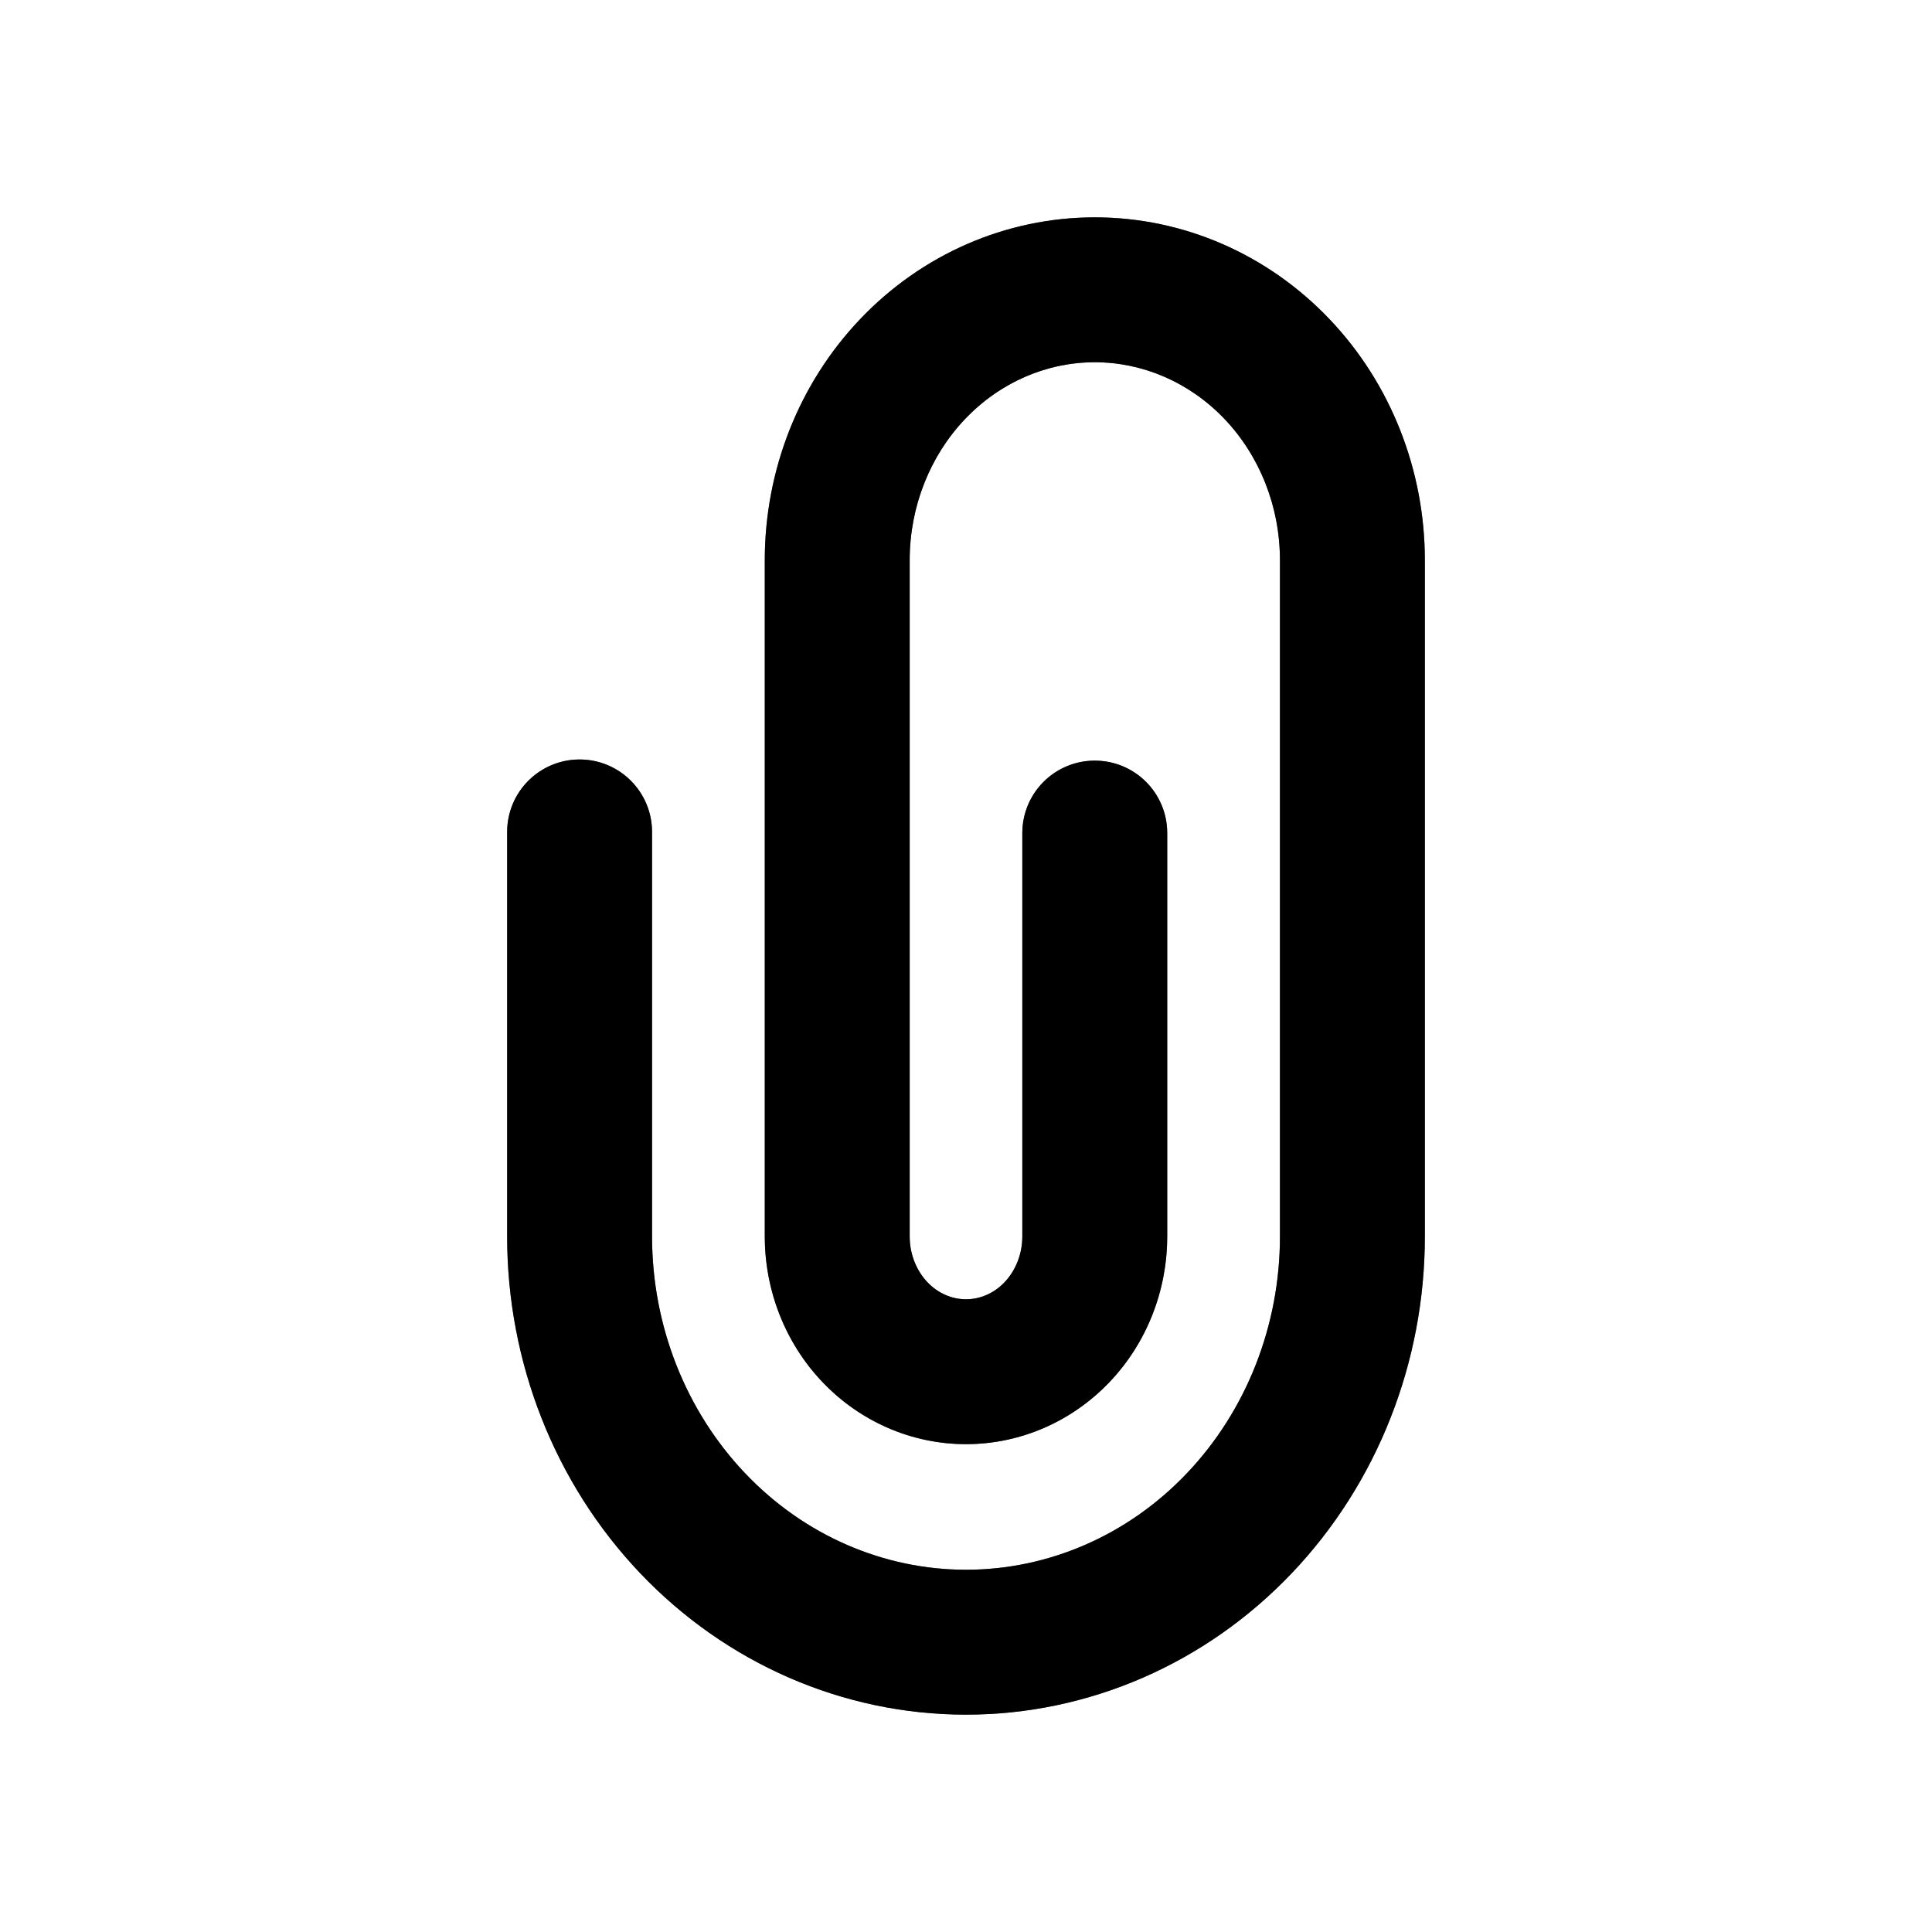
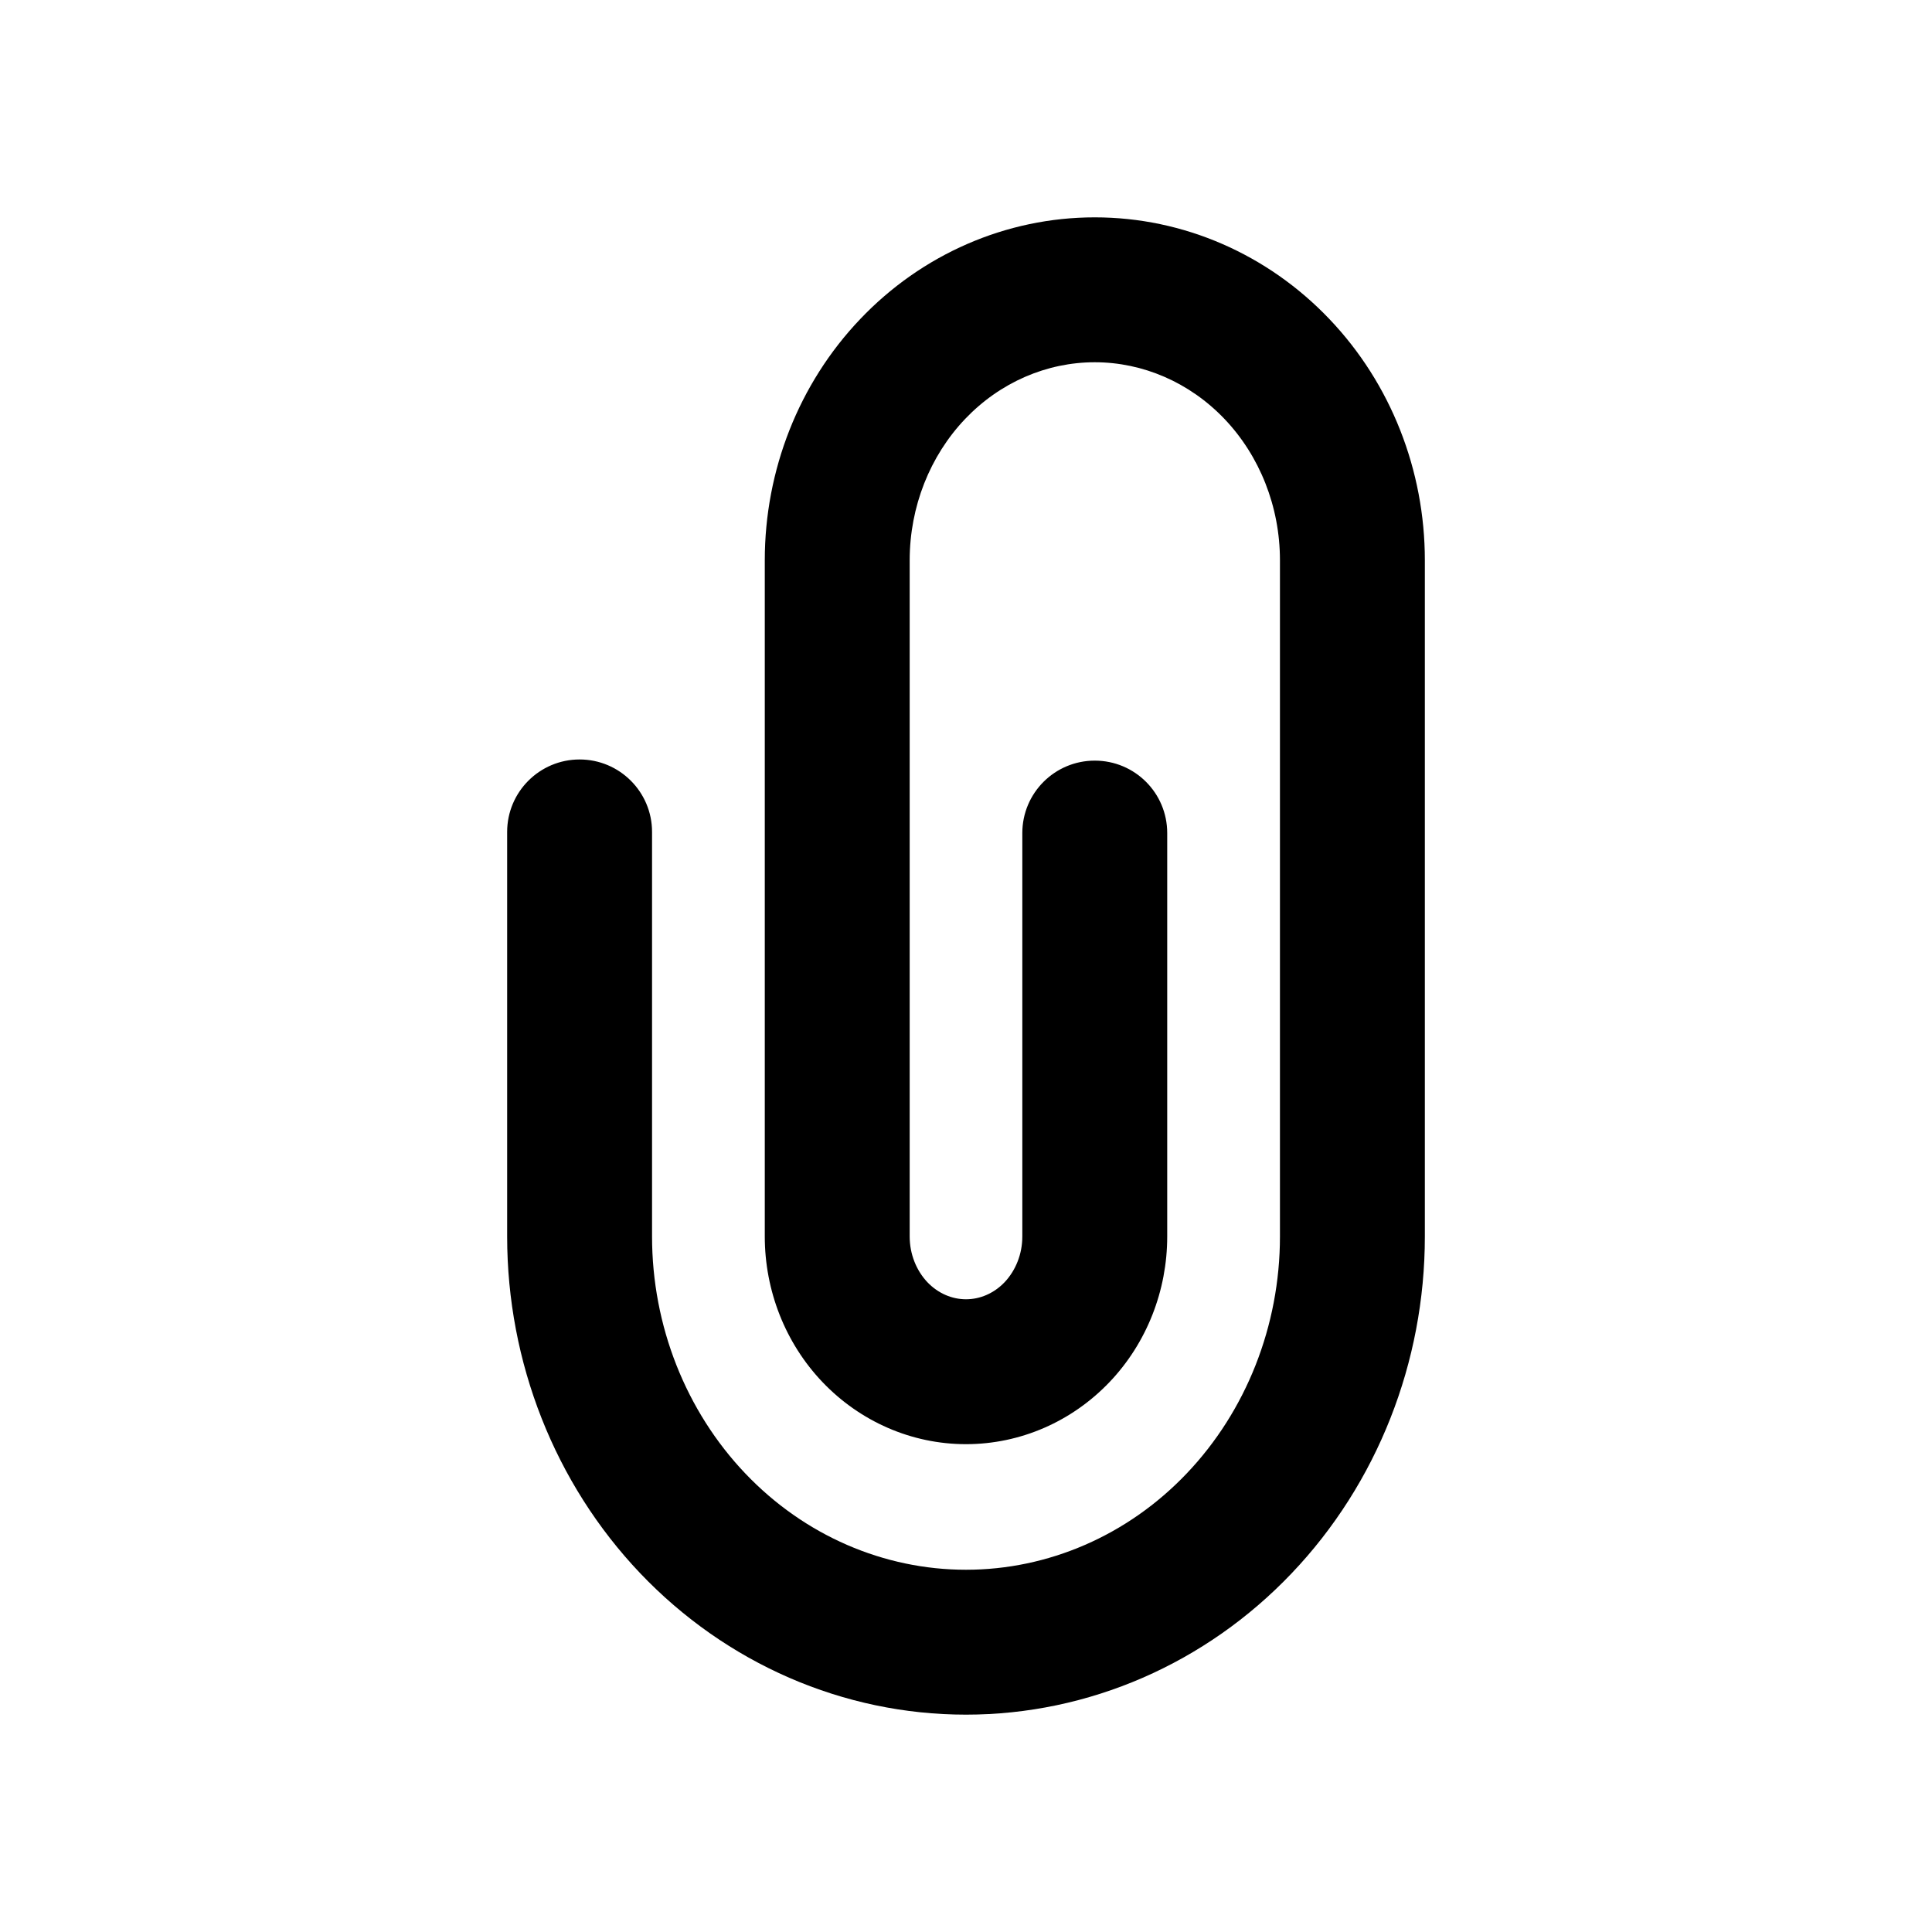
<svg xmlns="http://www.w3.org/2000/svg" width="20" height="20" viewBox="0 0 20 20" fill="none">
-   <path d="M6 8.612L6 12.8C6 13.914 6.421 14.982 7.172 15.77C7.922 16.558 8.939 17 10 17C11.061 17 12.078 16.558 12.828 15.77C13.579 14.982 14 13.914 14 12.8L14 5.8C14 5.057 13.719 4.345 13.219 3.82C12.719 3.295 12.041 3 11.333 3C10.626 3 9.948 3.295 9.448 3.82C8.948 4.345 8.667 5.057 8.667 5.8L8.667 12.8C8.667 13.171 8.807 13.527 9.057 13.79C9.307 14.053 9.646 14.2 10 14.2C10.354 14.2 10.693 14.053 10.943 13.79C11.193 13.527 11.333 13.171 11.333 12.8L11.333 8.624" stroke="#676879" stroke-width="1.5" stroke-linecap="round" stroke-linejoin="round" />
  <path fill-rule="evenodd" clip-rule="evenodd" d="M13.371 16.287C12.484 17.219 11.272 17.75 10 17.75C8.728 17.75 7.516 17.219 6.628 16.287C5.742 15.356 5.25 14.101 5.25 12.8L5.25 8.612C5.25 8.198 5.586 7.862 6 7.862C6.414 7.862 6.75 8.198 6.75 8.612L6.75 12.8C6.75 13.726 7.101 14.608 7.715 15.253C8.327 15.896 9.15 16.25 10 16.25C10.85 16.25 11.673 15.896 12.285 15.253C12.899 14.608 13.25 13.726 13.25 12.8L13.25 5.8C13.25 5.245 13.04 4.719 12.676 4.337C12.313 3.957 11.829 3.75 11.333 3.75C10.837 3.75 10.353 3.957 9.991 4.337C9.627 4.719 9.417 5.245 9.417 5.8L9.417 12.8C9.417 12.984 9.487 13.153 9.6 13.273C9.713 13.391 9.857 13.45 10 13.45C10.143 13.45 10.287 13.391 10.4 13.273C10.513 13.153 10.583 12.984 10.583 12.8L10.583 8.624C10.583 8.209 10.919 7.874 11.333 7.874C11.748 7.874 12.083 8.209 12.083 8.624L12.083 12.8C12.083 13.359 11.872 13.902 11.486 14.307C11.098 14.714 10.565 14.95 10 14.95C9.435 14.95 8.902 14.714 8.514 14.307C8.128 13.902 7.917 13.359 7.917 12.8L7.917 5.8C7.917 4.87 8.268 3.971 8.905 3.303C9.542 2.633 10.415 2.25 11.333 2.25C12.252 2.25 13.124 2.633 13.762 3.303C14.399 3.971 14.75 4.87 14.75 5.8L14.75 12.8C14.75 14.101 14.258 15.356 13.371 16.287Z" fill="currentColor" />
</svg>
